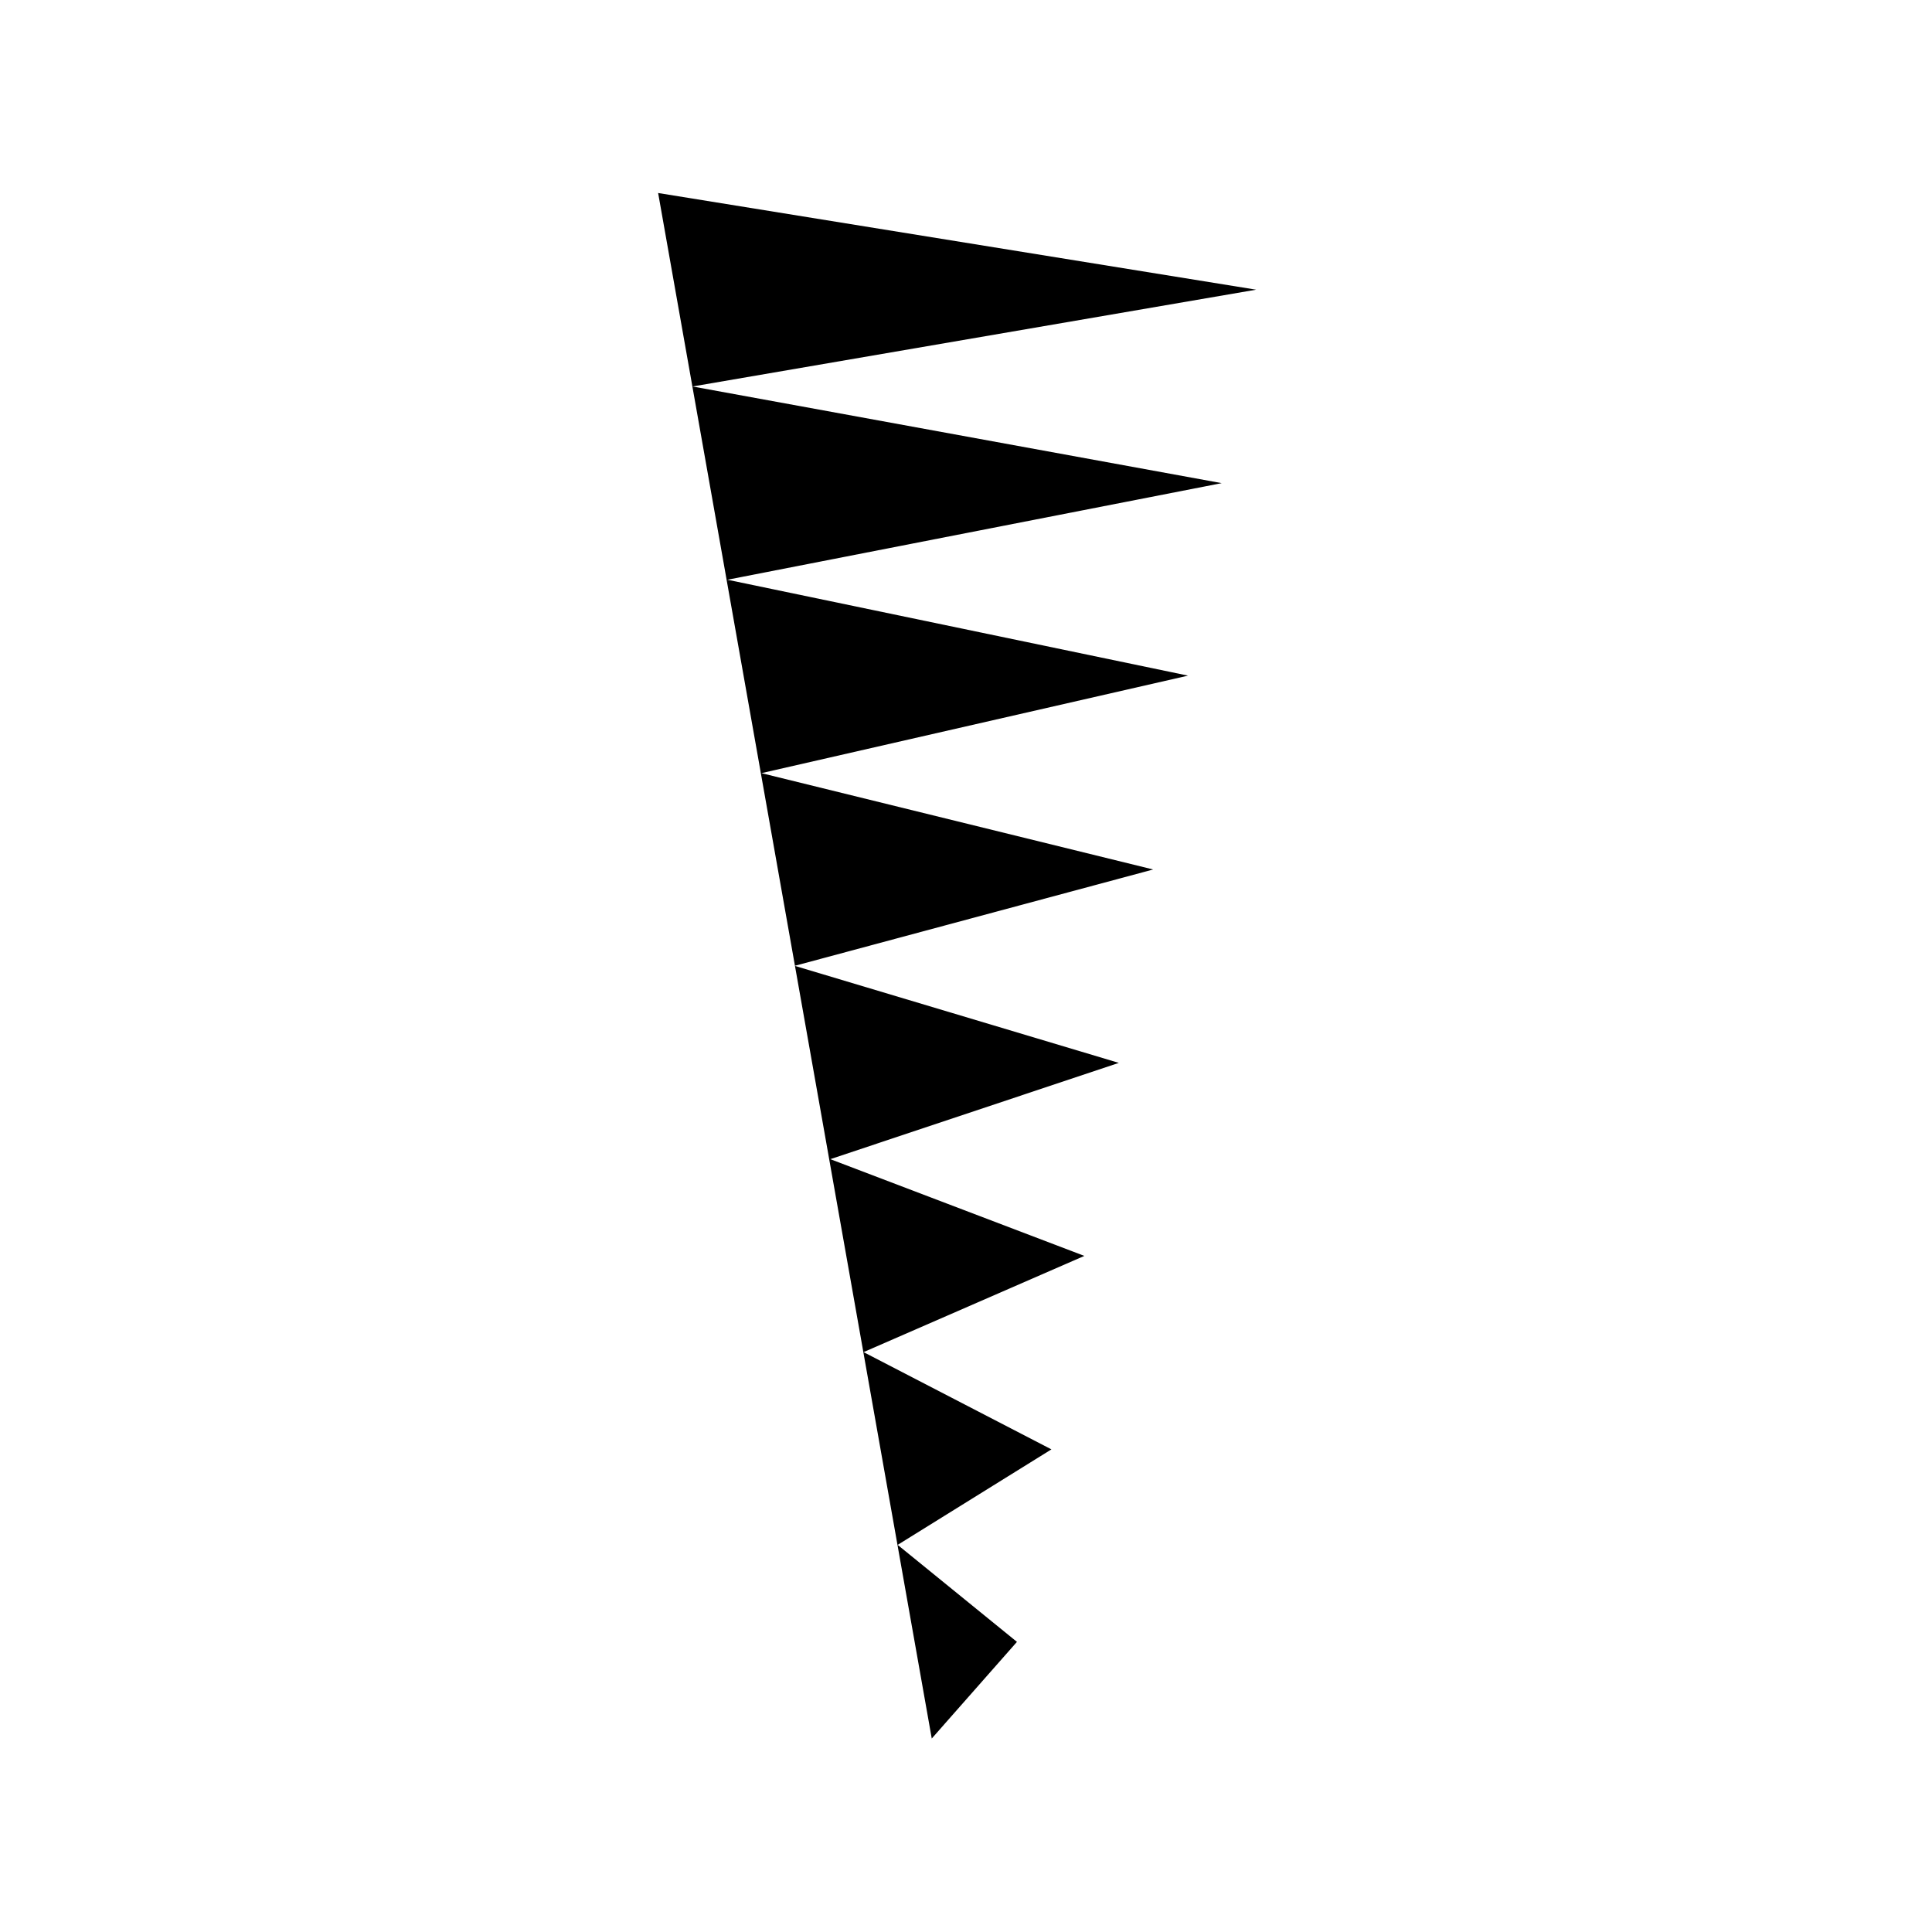
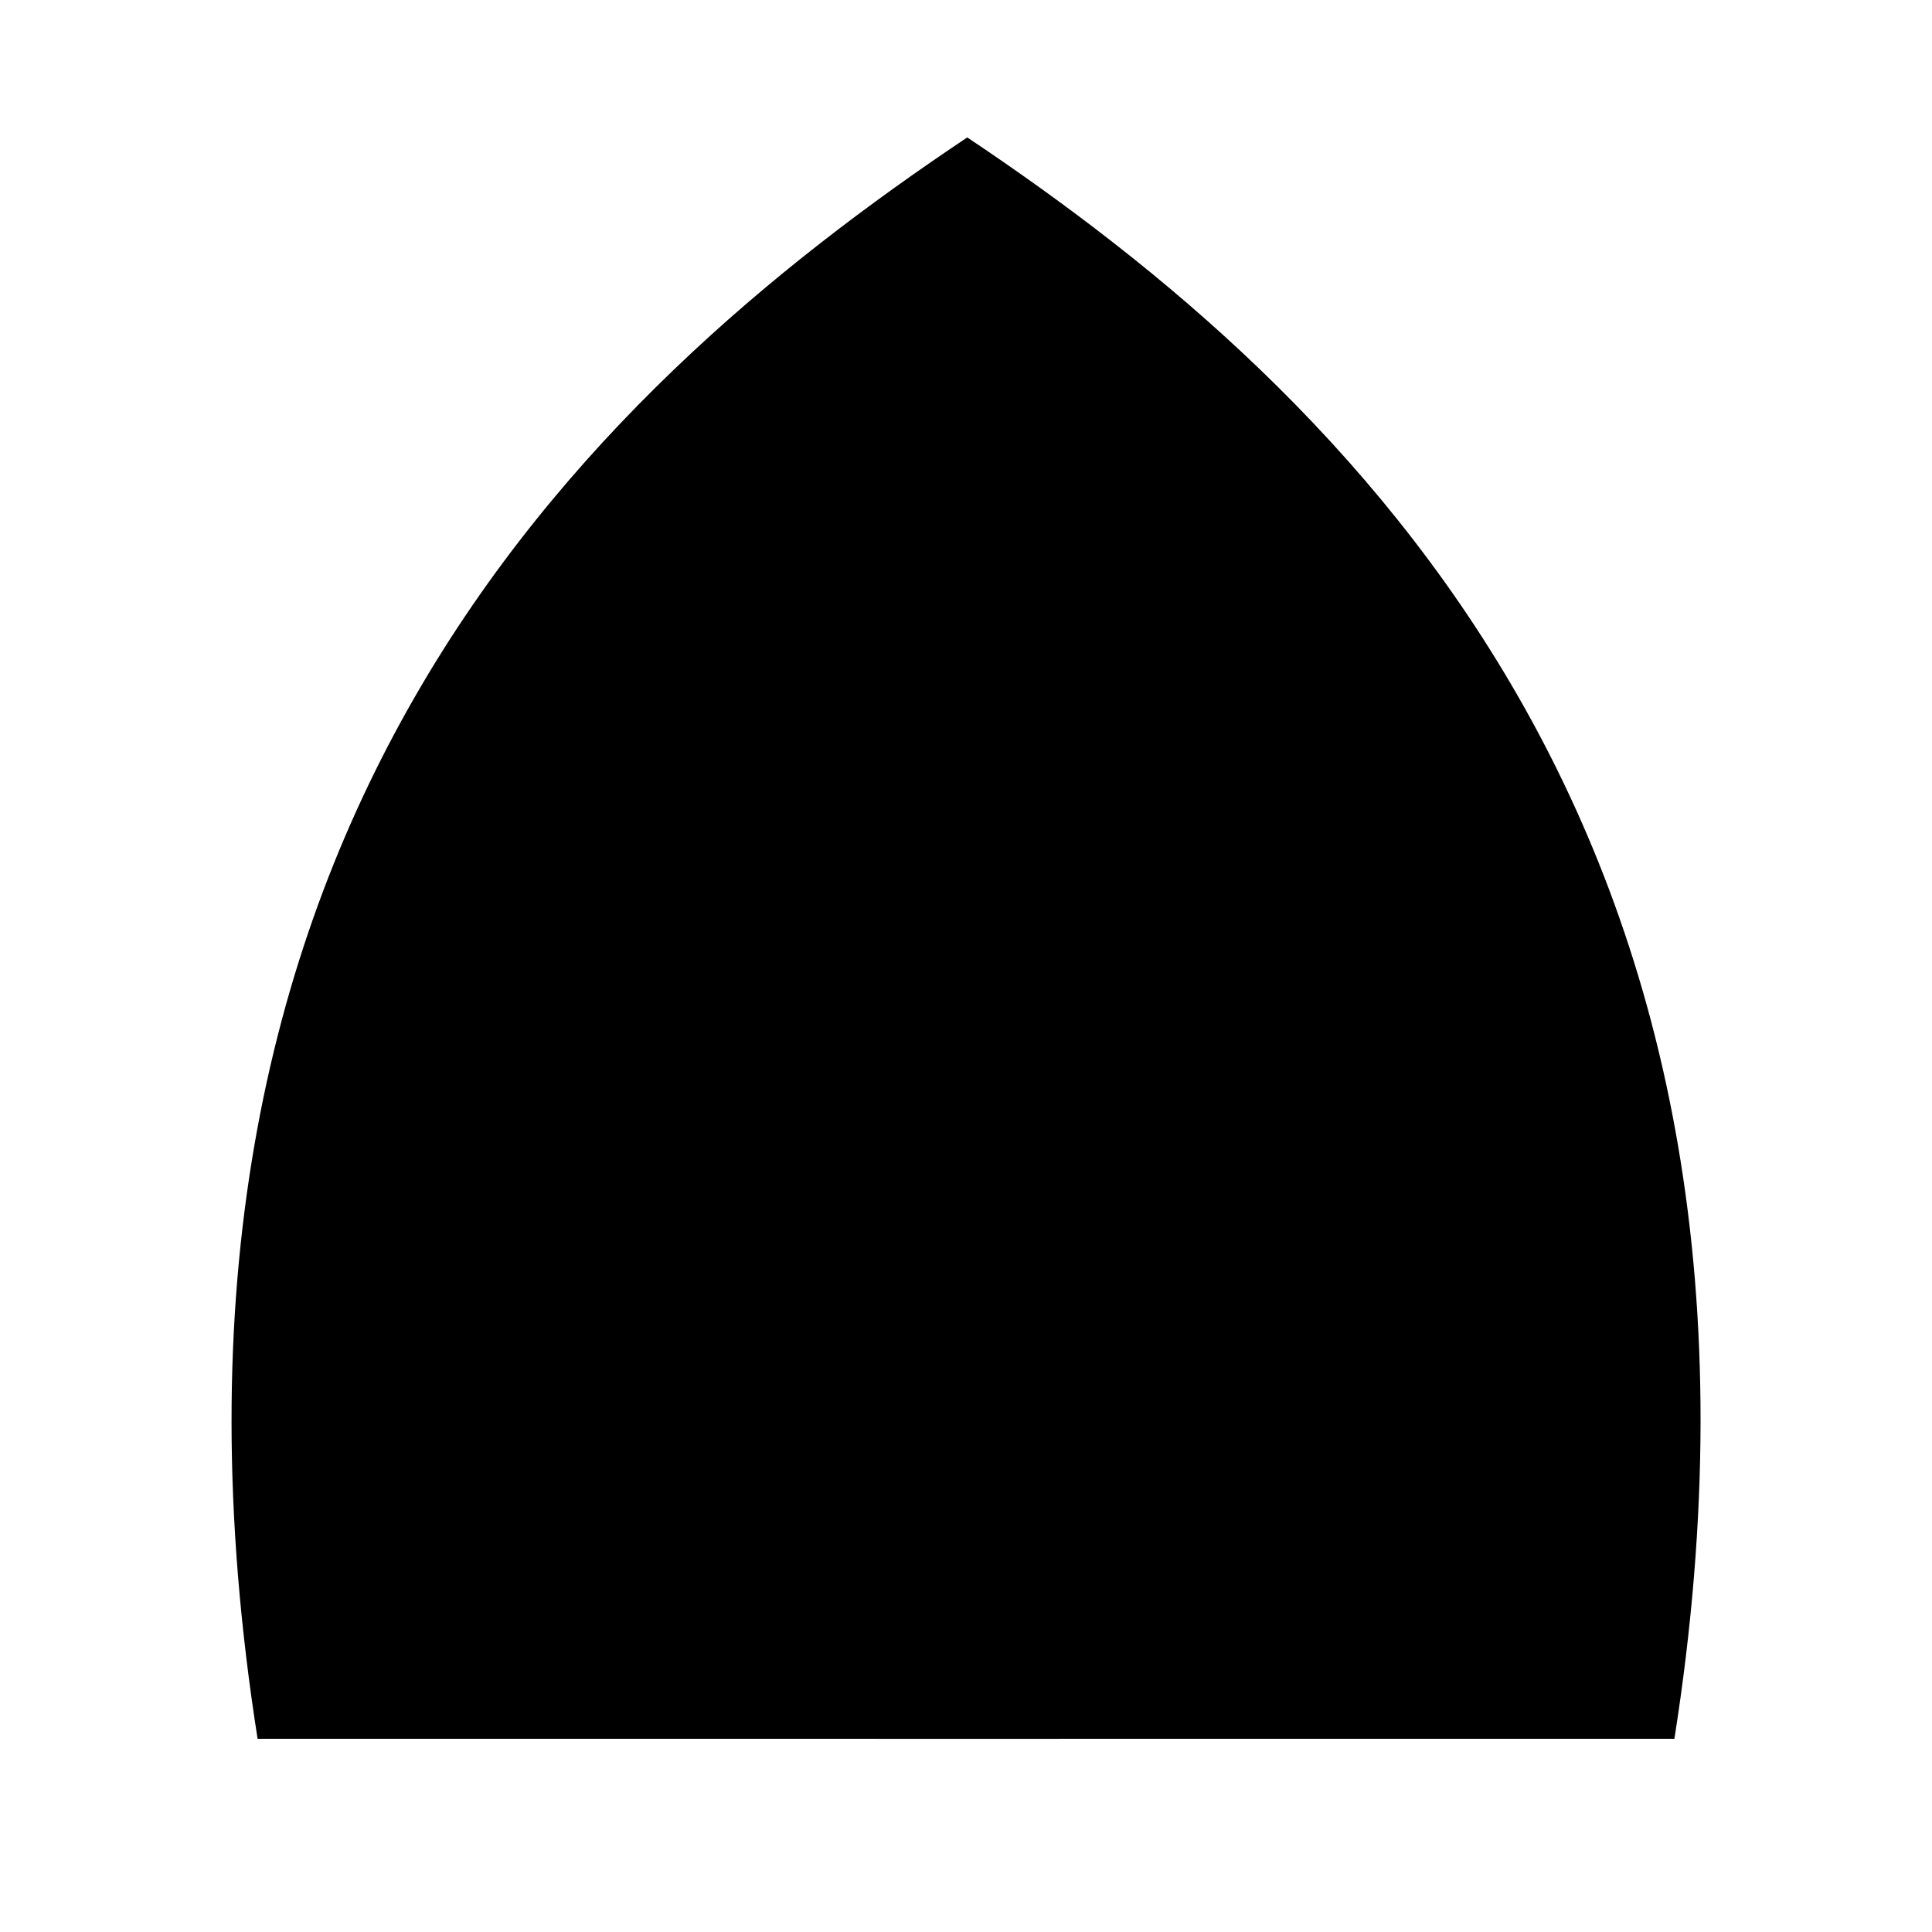
<svg viewBox="0 0 150 150">
-   <path d="m 72.341,134.979 6.614,-7.505 -9.261,-7.53 11.938,-7.415 L 67.047,104.978 84.189,97.508 64.465,89.997 86.866,82.522 61.699,74.987 89.532,67.507 59.117,60.027 92.239,52.456 56.475,45.011 94.851,37.511 53.768,30.006 97.528,22.491 51.097,14.985" />
+   <path d="M 130,135 C 141.011,65.148 105.049,30.678 75.097,10.67 45.146,30.678 8.989,65.137 20,135 Z" />
+   <path style="fill:none;" d="M 41.326,106.828 C 29.533,103.746 33.934,88.979 30.17,75.696 41.081,70.318 43.895,60.726 56.134,66.636" />
+   <path style="fill:none;" d="m 51.131,65.139 c -0.491,-1.885 -4.489,-8.69 -1.131,-10.139 2.59,-1.118 6.637,4.074 7.608,4.85" />
+   <path style="fill:none;" d="m 34.302,101.761 c -1.954,1.164 -4.376,2.538 -4.288,4.646 0.097,2.329 3.25,4.435 5.148,4.723" />
+   <path d="m 64.152,90.13 c -4.902,-9.857 -8.365,-4.376 -19.152,-5.13 0,0 0.67,14.488 14.976,12.504" />
+   <path d="m 53.633,118.016 c -10.207,-4.879 -12.596,-1.393 -18.47,2.698 0,0 11.513,13.046 18.85,7.126" />
+   <path style="fill:none;" d="M 94.204,135.002 C 105.952,107.538 75.219,75.639 75.219,75.639 c 0,0 -30.777,31.899 -18.984,59.363" />
+   <path d="m 82.299,135.002 c 8.186,-16.166 -4.075,-31.027 -7.202,-39.298 -3.127,8.271 -15.245,23.077 -7.07,39.298" />
+   <path style="fill:none;" d="m 109.012,106.828 c 11.815,-3.082 7.238,-17.85 11.013,-31.133 C 109.114,70.318 106.454,60.726 94.215,66.636" />
+   <path style="fill:none;" d="m 99.207,65.139 c 0.491,-1.885 4.338,-9.099 0.793,-10.139 -2.403,-0.705 -6.299,4.074 -7.27,4.85" />
+   <path style="fill:none;" d="m 116.036,101.761 c 1.954,1.164 4.376,2.538 4.288,4.646 -0.097,2.329 -3.25,4.435 -5.148,4.723" />
+   <path d="M 78.033,78.887 C 90.094,71.359 77.859,54.203 75,45 72.13,54.203 60.255,71.359 72.316,78.887" />
+   <path d="m 86.174,90.13 c 4.902,-9.857 8.087,-3.677 18.875,-4.431 0,0 -0.393,13.789 -14.698,11.804" />
+   <path style="fill:none;" d="M 82.523,84.664 C 110.441,74.985 80.233,36.211 75.174,23.893 70.116,36.211 39.897,74.985 67.826,84.664" />
+   <path style="fill:none;" d="m 94.996,109.101 c 13.133,-10.478 21.363,4.59 33.055,14.037 a 48.522,48.176 0 0 1 -12.53,11.864" />
+   <path d="m 96.705,118.016 c 10.207,-4.879 12.454,-1.393 18.328,2.698 0,0 -11.37,13.046 -18.707,7.126" />
+   <path style="fill:none;" d="M 55.341,109.101 C 42.208,98.623 34,113.691 22.275,123.138 a 48.522,48.176 0 0 0 12.496,11.864" />
</svg>
